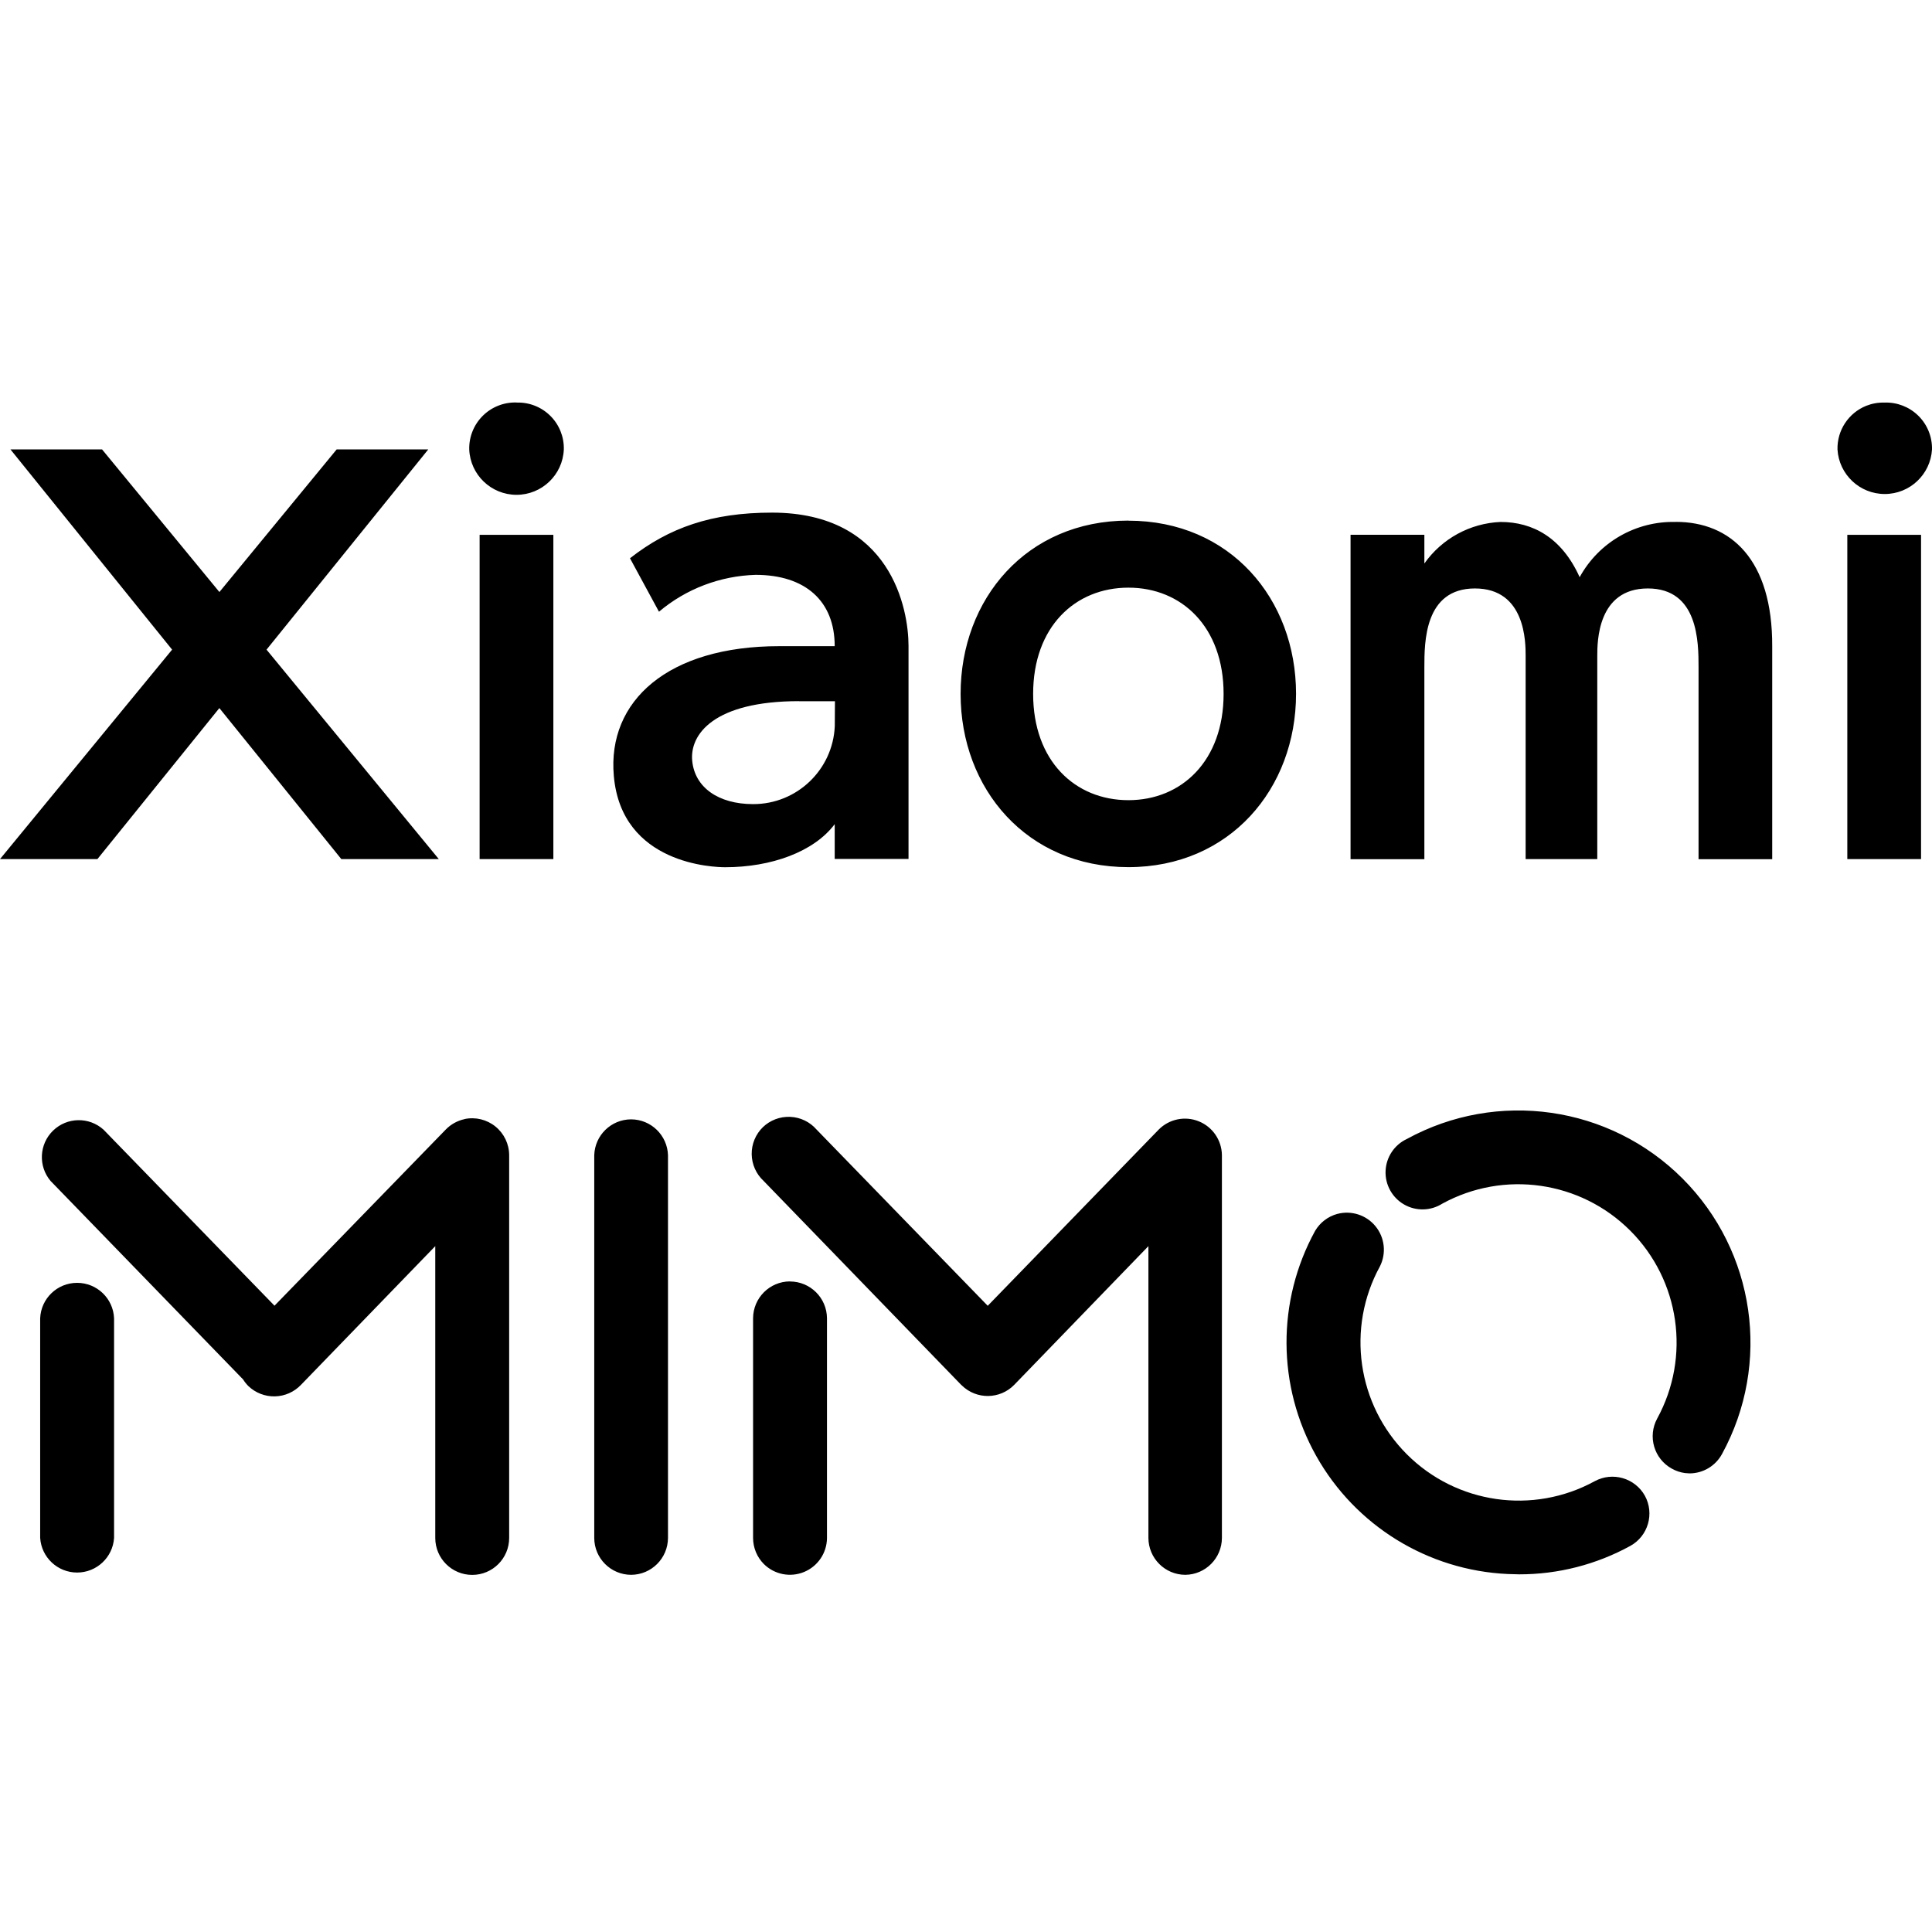
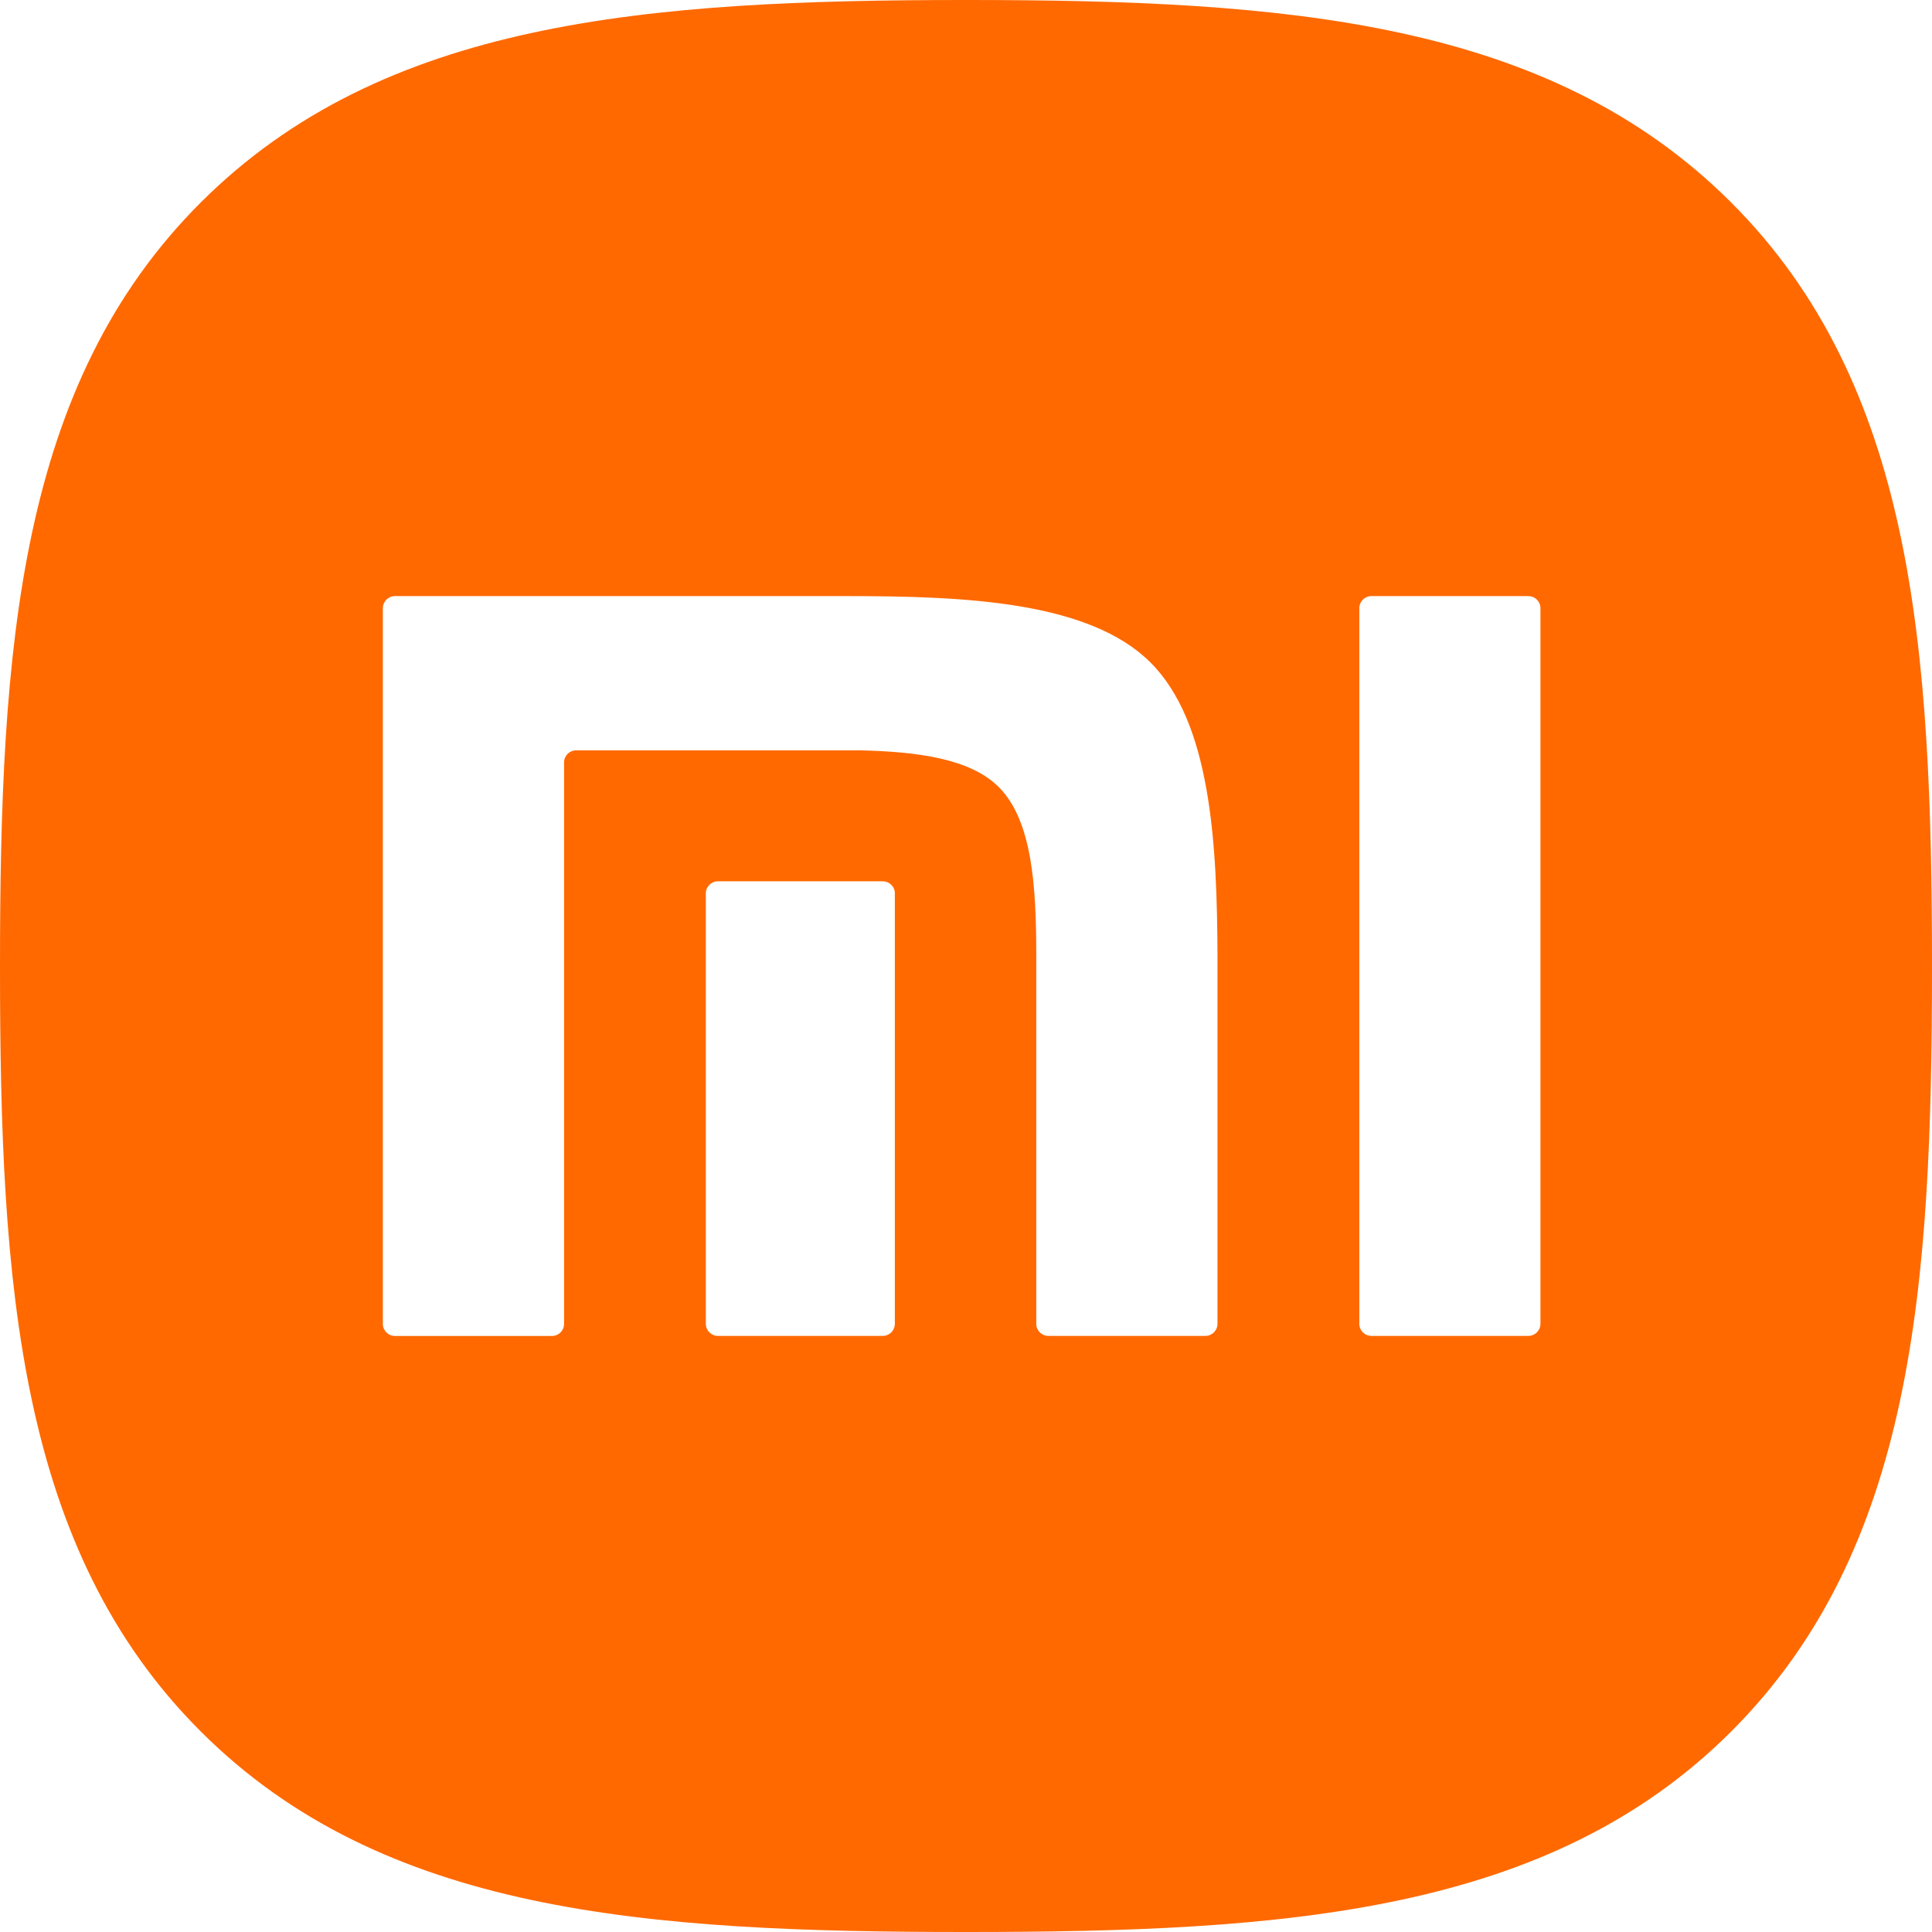
- <svg xmlns="http://www.w3.org/2000/svg" fill="currentColor" fill-rule="evenodd" height="1em" style="flex:none;line-height:1" viewBox="0 0 24 24" width="1em">
-   <path d="M.958 15.936a.459.459 0 01.459.44v2.729a.46.46 0 01-.918 0v-2.729a.459.459 0 01.459-.44zm4.814-2.035a.46.46 0 01.553.45v4.754a.458.458 0 11-.918 0V15.48L3.74 17.202a.462.462 0 01-.655.016.462.462 0 01-.065-.082L.628 14.67a.459.459 0 01.658-.637l2.124 2.187 2.127-2.188a.46.46 0 01.235-.13zm2.068.004a.46.46 0 01.458.445v4.755a.46.46 0 01-.458.458.459.459 0 01-.458-.458V14.35a.459.459 0 01.458-.445zm1.973 2.014a.46.46 0 01.46.457v2.729a.46.46 0 01-.784.324.46.46 0 01-.134-.324v-2.729a.46.46 0 01.458-.458zm.002-2.045a.458.458 0 01.328.157l2.127 2.19 2.125-2.19a.459.459 0 01.784.318v4.756a.46.46 0 01-.455.458.46.46 0 01-.458-.458V15.48l-1.667 1.723a.46.46 0 01-.65.008l-.005-.005c0-.002-.002-.002-.004-.003l-2.455-2.534a.46.46 0 01-.008-.667.461.461 0 01.338-.128zm6.797 1.206a.46.46 0 01.53.651A1.966 1.966 0 0019.81 18.4a.462.462 0 01.623.18.46.46 0 01-.181.624 2.863 2.863 0 01-1.38.353l-.142-.004a2.88 2.88 0 01-2.393-4.263.461.461 0 01.274-.21zm.864-.931a2.884 2.884 0 013.915 3.914.46.46 0 01-.402.24l-.057-.004a.458.458 0 01-.164-.055.46.46 0 01-.182-.622 1.967 1.967 0 00-2.669-2.67.459.459 0 11-.441-.803zM9.59 6.368c1.481 0 1.696 1.202 1.696 1.654v2.648h-.917v-.432c-.26.346-.792.535-1.36.535-.133 0-1.289-.03-1.384-1.136-.082-.932.675-1.61 2.053-1.61h.691c0-.563-.367-.886-.983-.886-.44.013-.864.174-1.2.458l-.36-.664c.484-.379 1.012-.567 1.764-.567zm4.427.1c1.263 0 2.082.97 2.083 2.15 0 1.181-.824 2.154-2.083 2.154-1.26 0-2.084-.972-2.084-2.152 0-1.18.82-2.153 2.084-2.153zm6.801.015c.68 0 1.202.465 1.197 1.548v2.642H21.1V8.29c0-.312-.002-.98-.63-.98s-.628.667-.628.838v2.524h-.89V8.148c0-.17-.001-.838-.63-.838-.628 0-.628.668-.628.98v2.383h-.917v-4.03h.917V7a1.22 1.22 0 01.947-.516c.398 0 .76.193.982.686a1.321 1.321 0 011.195-.686zm-18.093.872l1.457-1.772H5.32L3.311 8.07l2.14 2.602H4.24L2.725 8.796 1.21 10.672H0L2.138 8.07.13 5.583h1.138l1.458 1.772zm4.149 3.317h-.916V6.644h.916v4.028zm16.99 0h-.916V6.644h.916v4.028zM9.925 8.71c-1.055 0-1.359.412-1.326.742.032.329.324.537.757.537a1.013 1.013 0 001.014-.968l.002-.31h-.447zM14.018 7.3c-.663 0-1.184.487-1.184 1.32 0 .832.52 1.32 1.184 1.32.662 0 1.182-.49 1.182-1.32 0-.832-.52-1.32-1.182-1.32zM6.417 5.001a.568.568 0 01.587.582.588.588 0 01-1.175 0A.57.57 0 016.417 5zm16.991 0a.57.57 0 01.592.582.588.588 0 01-1.174 0 .57.57 0 01.357-.542.572.572 0 01.225-.04z" />
+ <svg xmlns="http://www.w3.org/2000/svg" fill="#FF6900" role="img" viewBox="0 0 24 24">
+   <path d="M12 0C8.016 0 4.756.255 2.493 2.516.23 4.776 0 8.033 0 12.012c0 3.98.23 7.235 2.494 9.497C4.757 23.77 8.017 24 12 24c3.983 0 7.243-.23 9.506-2.491C23.77 19.247 24 15.99 24 12.012c0-3.984-.233-7.243-2.502-9.504C19.234.252 15.978 0 12 0zM4.906 7.405h5.624c1.47 0 3.007.068 3.764.827.746.746.827 2.233.83 3.676v4.54a.15.15 0 0 1-.152.147h-1.947a.15.15 0 0 1-.152-.148V11.83c-.002-.806-.048-1.634-.464-2.051-.358-.36-1.026-.441-1.72-.458H7.158a.15.15 0 0 0-.151.147v6.98a.15.15 0 0 1-.152.148H4.906a.15.15 0 0 1-.15-.148V7.554a.15.15 0 0 1 .15-.149zm12.131 0h1.949a.15.15 0 0 1 .15.15v8.892a.15.15 0 0 1-.15.148h-1.949a.15.15 0 0 1-.151-.148V7.554a.15.15 0 0 1 .151-.149zM8.92 10.948h2.046c.083 0 .15.066.15.147v5.352a.15.15 0 0 1-.15.148H8.92a.15.15 0 0 1-.152-.148v-5.352a.15.15 0 0 1 .152-.147Z" />
</svg>
